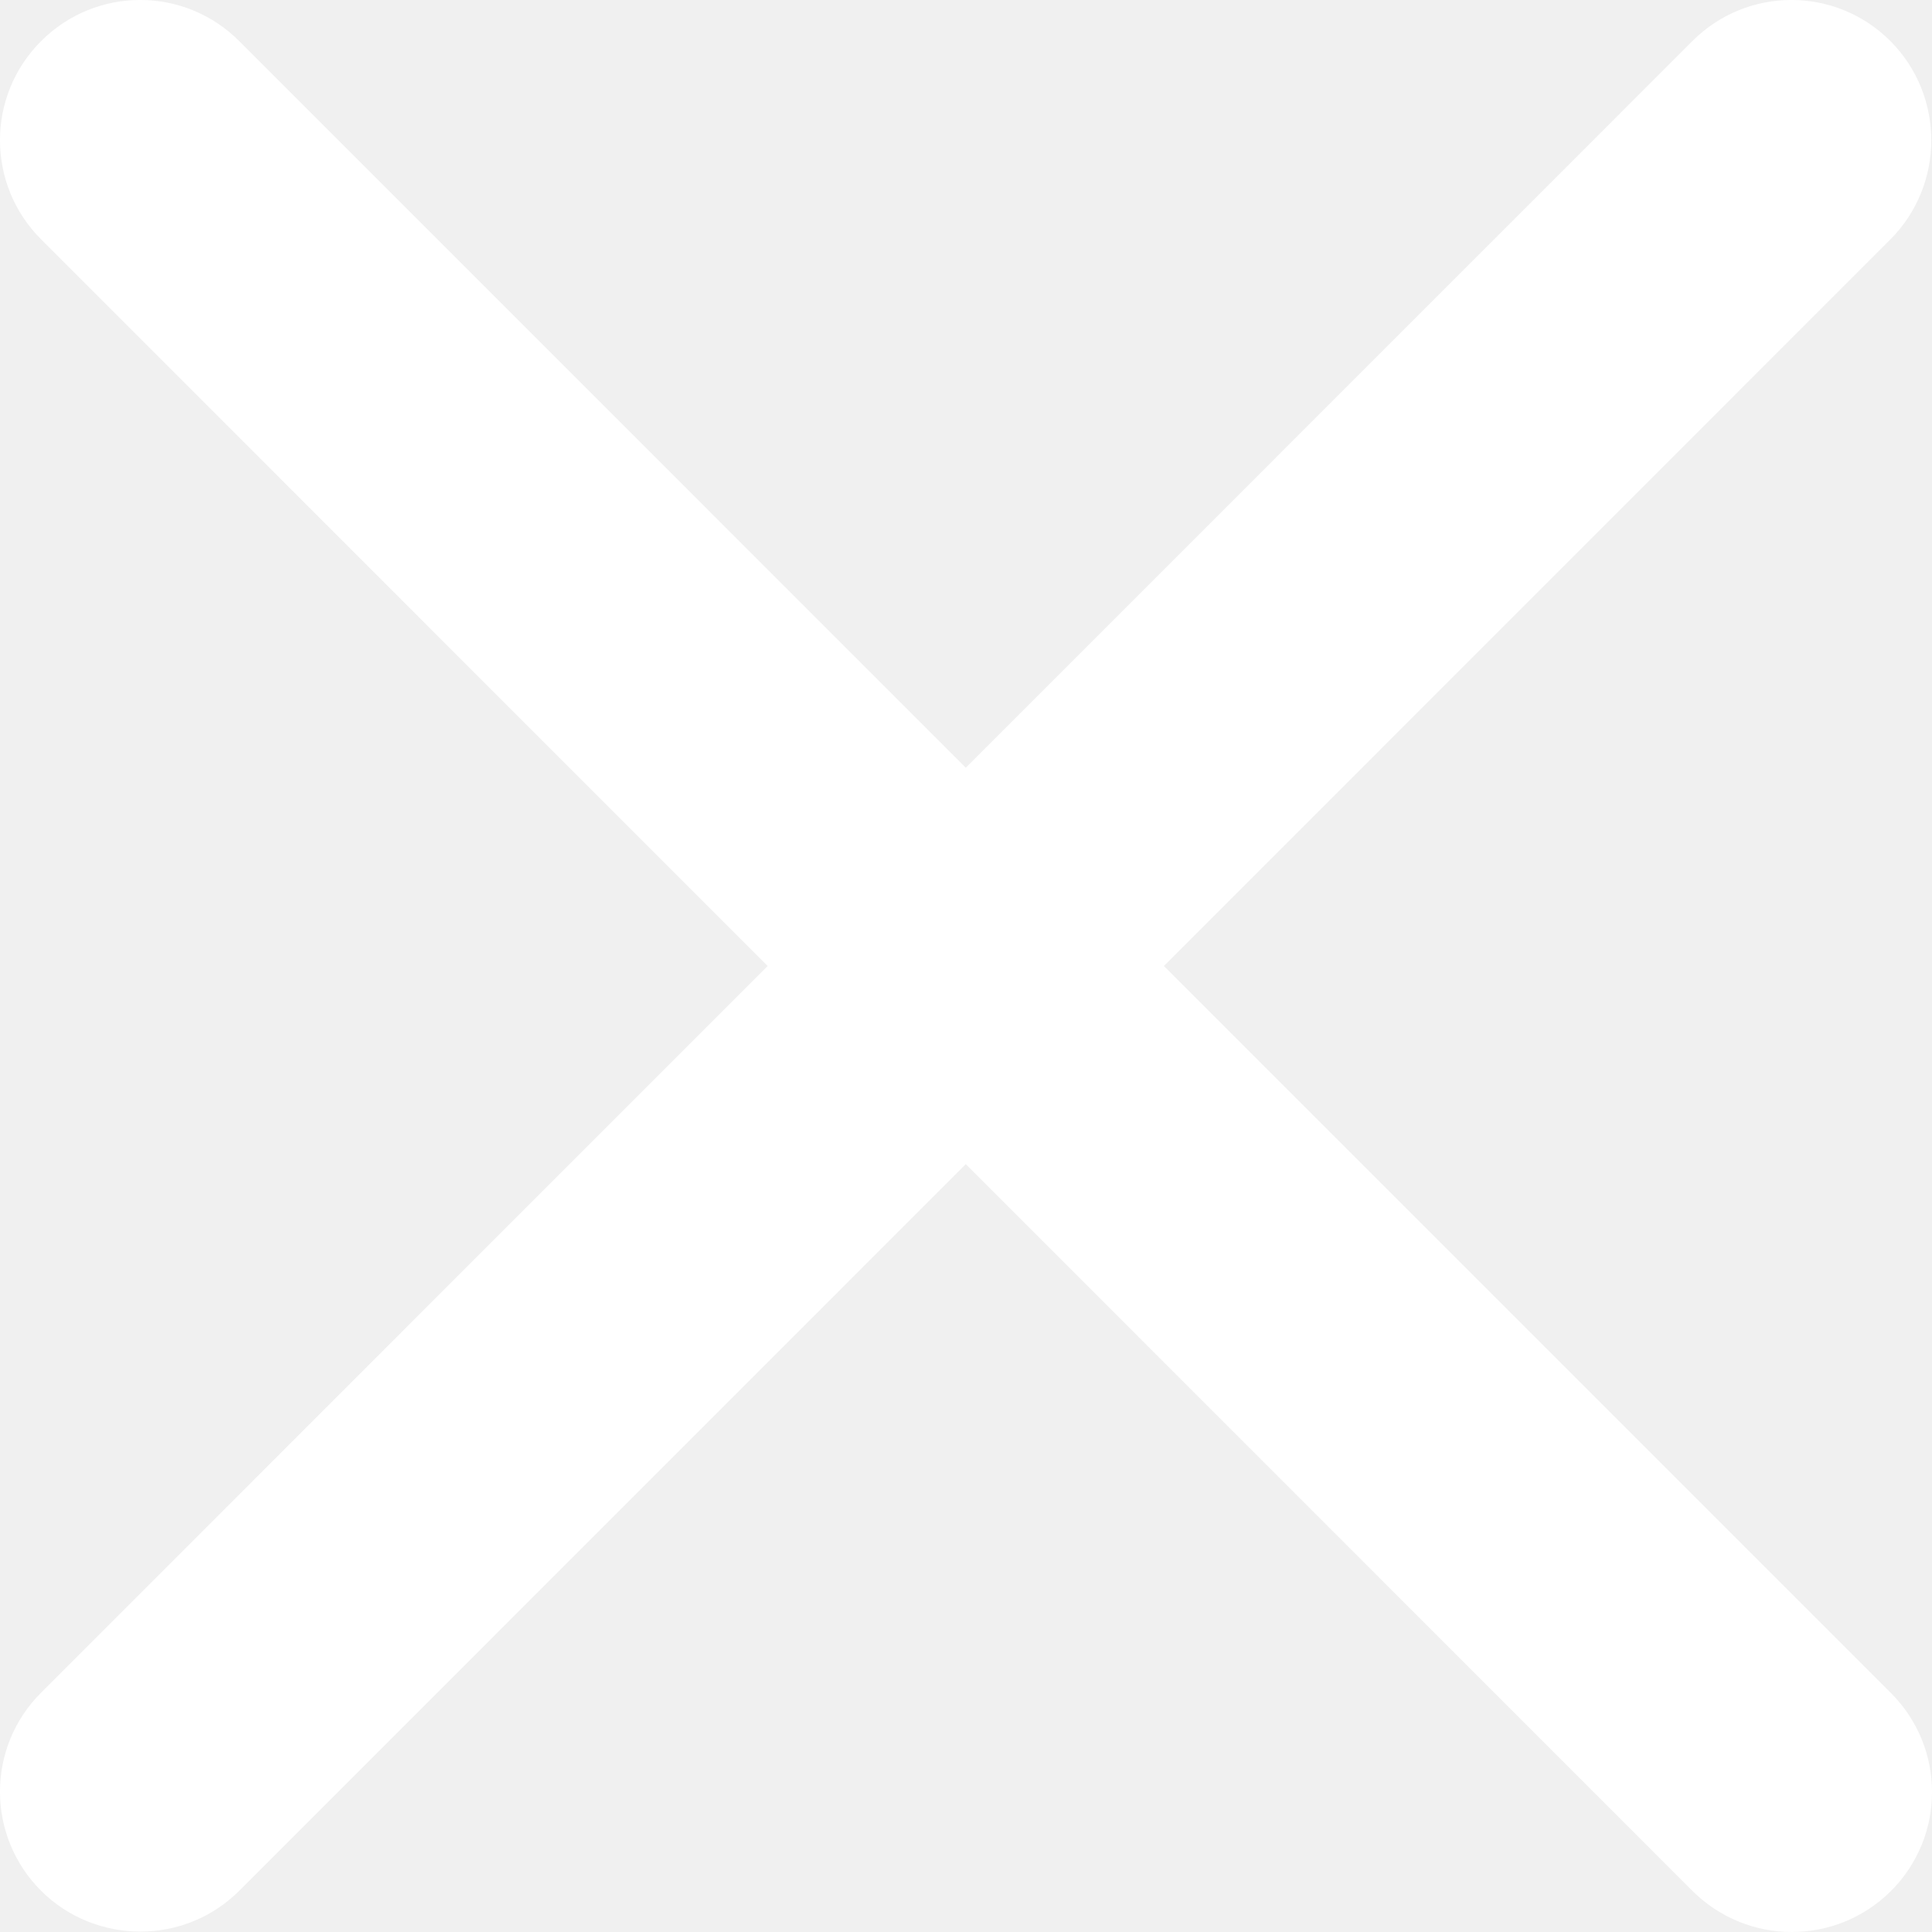
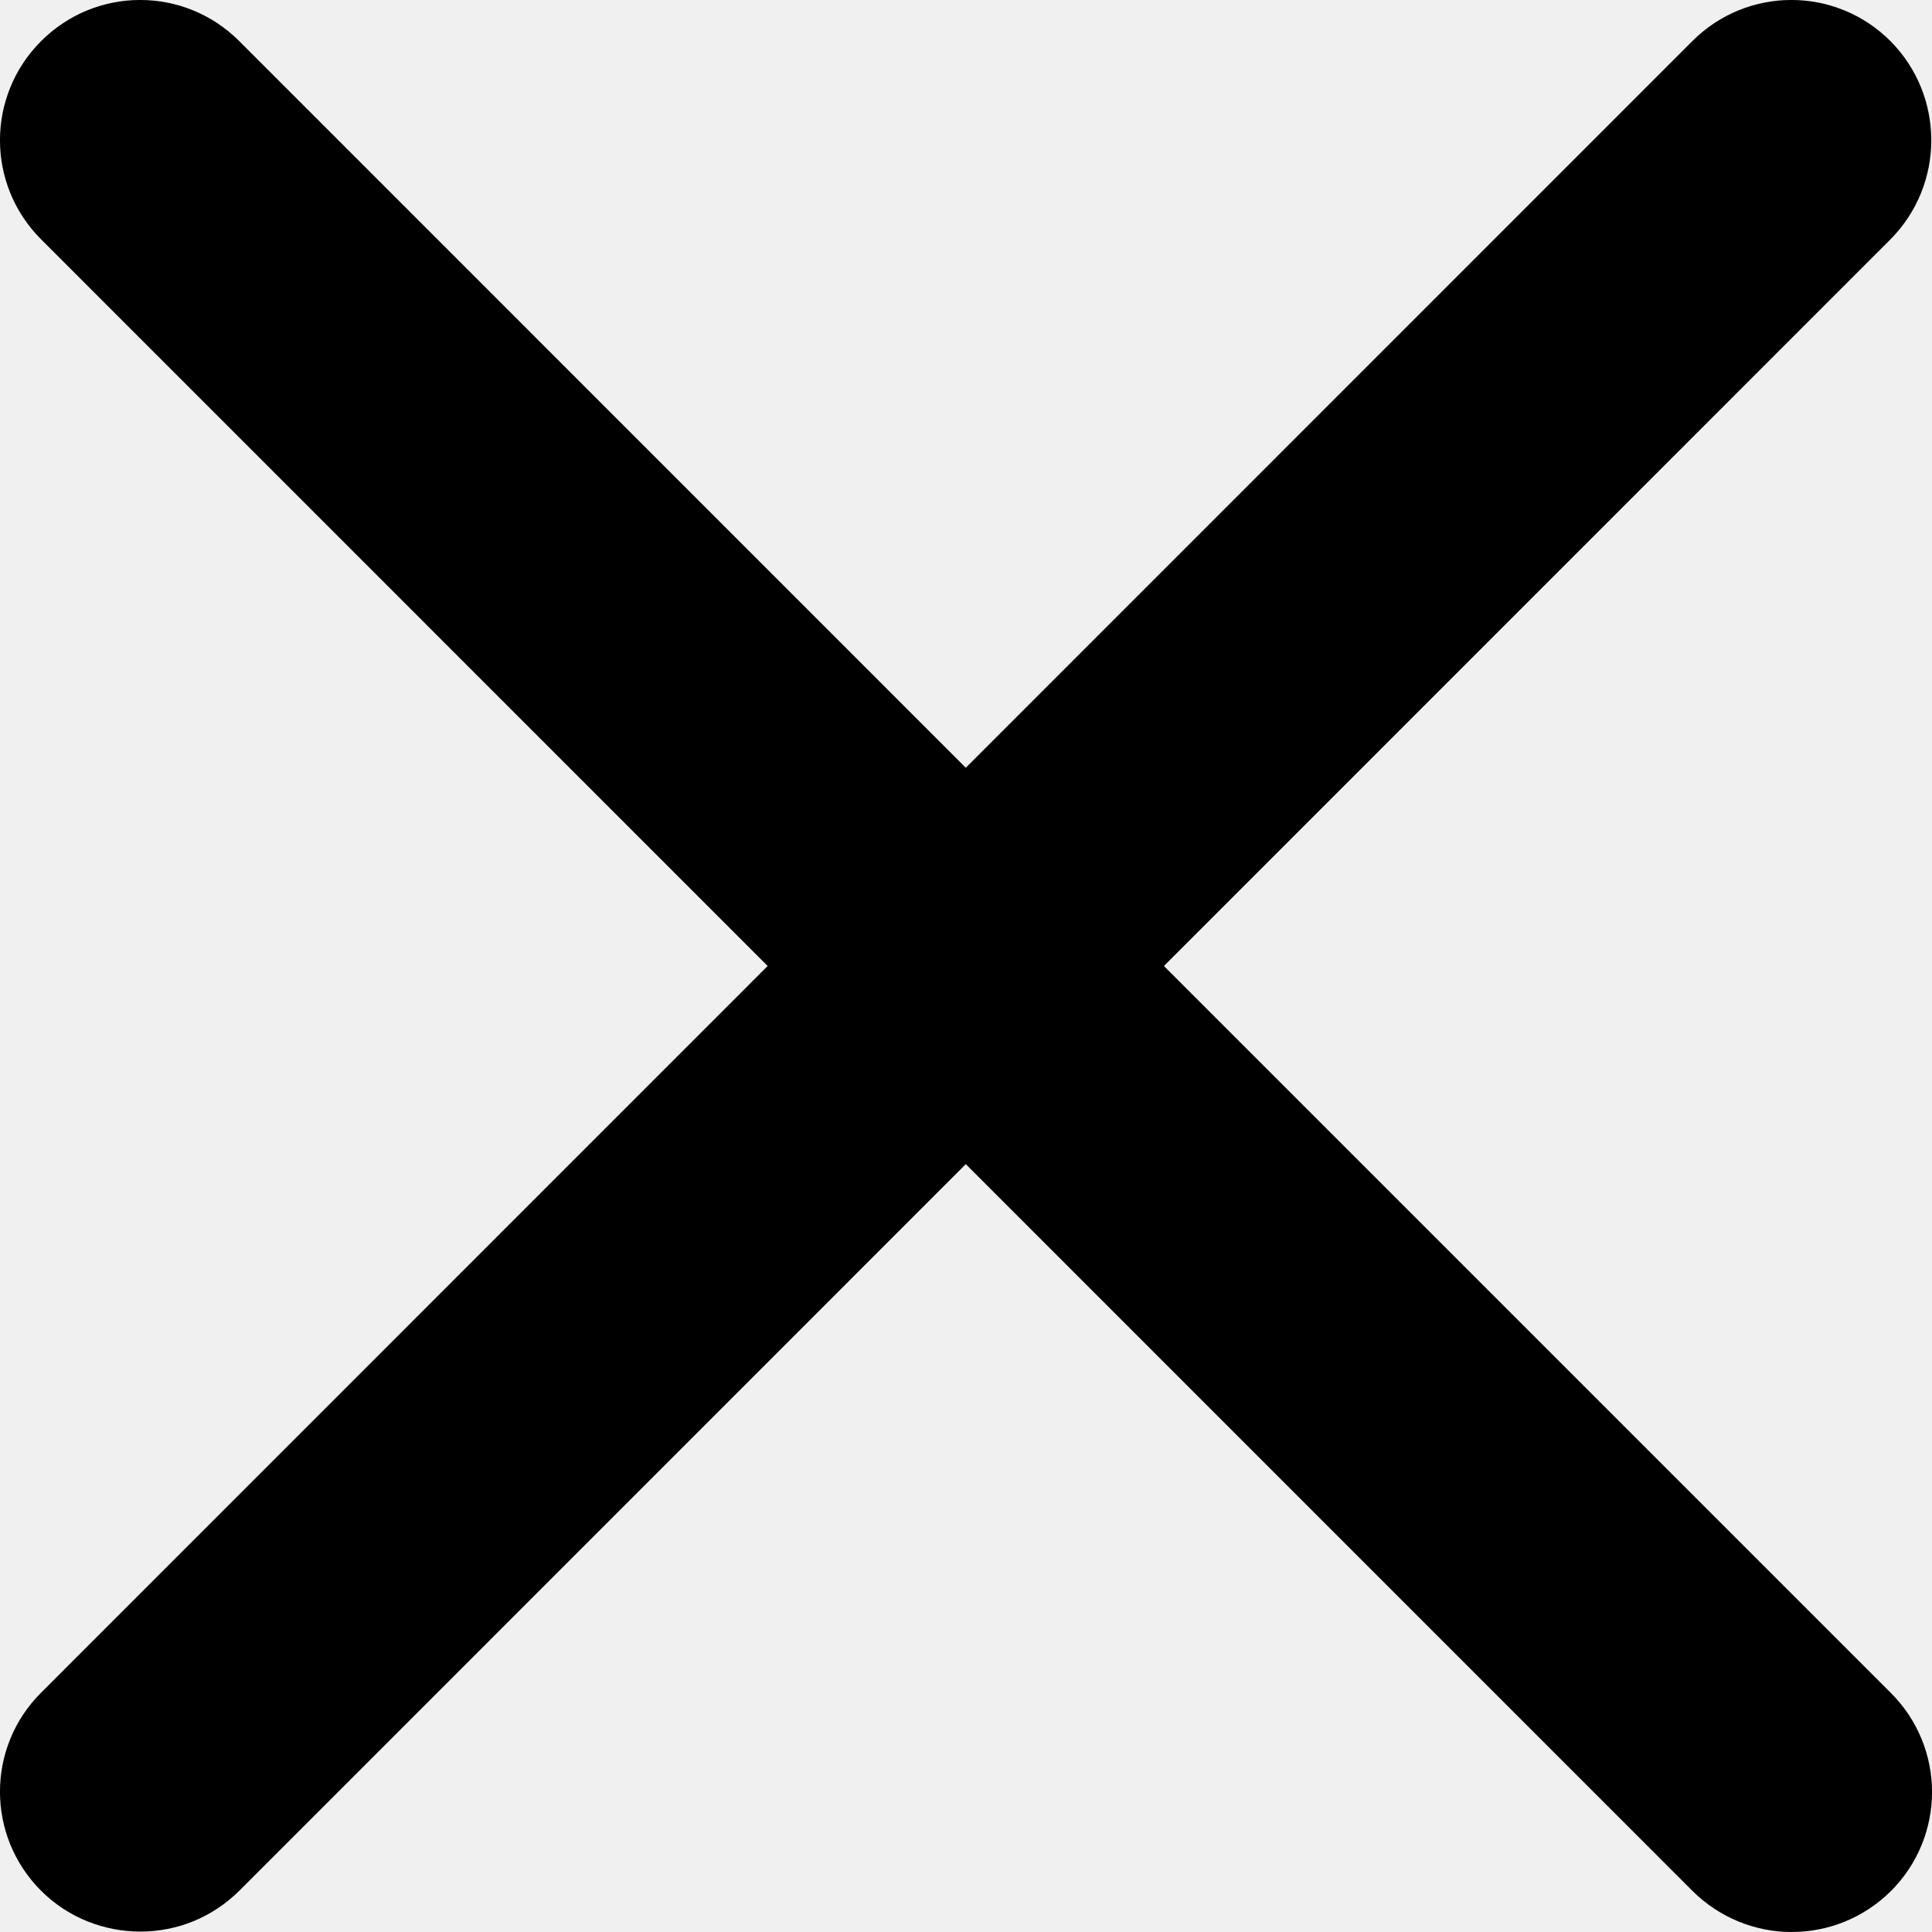
<svg xmlns="http://www.w3.org/2000/svg" width="18" height="18" viewBox="0 0 18 18" fill="none">
-   <path d="M17.613 0.383C17.102 -0.128 16.278 -0.128 15.767 0.383L8.998 7.153L2.229 0.383C1.718 -0.128 0.894 -0.128 0.383 0.383C-0.128 0.894 -0.128 1.719 0.383 2.23L7.152 9L0.383 15.77C-0.128 16.28 -0.128 17.105 0.383 17.616C0.637 17.869 0.972 17.996 1.308 17.996C1.644 17.996 1.976 17.869 2.233 17.612L8.998 10.846L15.767 17.616C16.021 17.869 16.356 18 16.692 18C17.028 18 17.36 17.873 17.617 17.619C18.128 17.108 18.128 16.284 17.617 15.773L10.844 9L17.613 2.23C18.12 1.719 18.12 0.894 17.613 0.383Z" fill="white" />
+   <path d="M17.613 0.383C17.102 -0.128 16.278 -0.128 15.767 0.383L8.998 7.153L2.229 0.383C1.718 -0.128 0.894 -0.128 0.383 0.383C-0.128 0.894 -0.128 1.719 0.383 2.23L7.152 9L0.383 15.77C-0.128 16.28 -0.128 17.105 0.383 17.616C0.637 17.869 0.972 17.996 1.308 17.996C1.644 17.996 1.976 17.869 2.233 17.612L8.998 10.846L15.767 17.616C16.021 17.869 16.356 18 16.692 18C17.028 18 17.36 17.873 17.617 17.619C18.128 17.108 18.128 16.284 17.617 15.773L10.844 9L17.613 2.23C18.12 1.719 18.12 0.894 17.613 0.383Z" fill="black" />
</svg>
